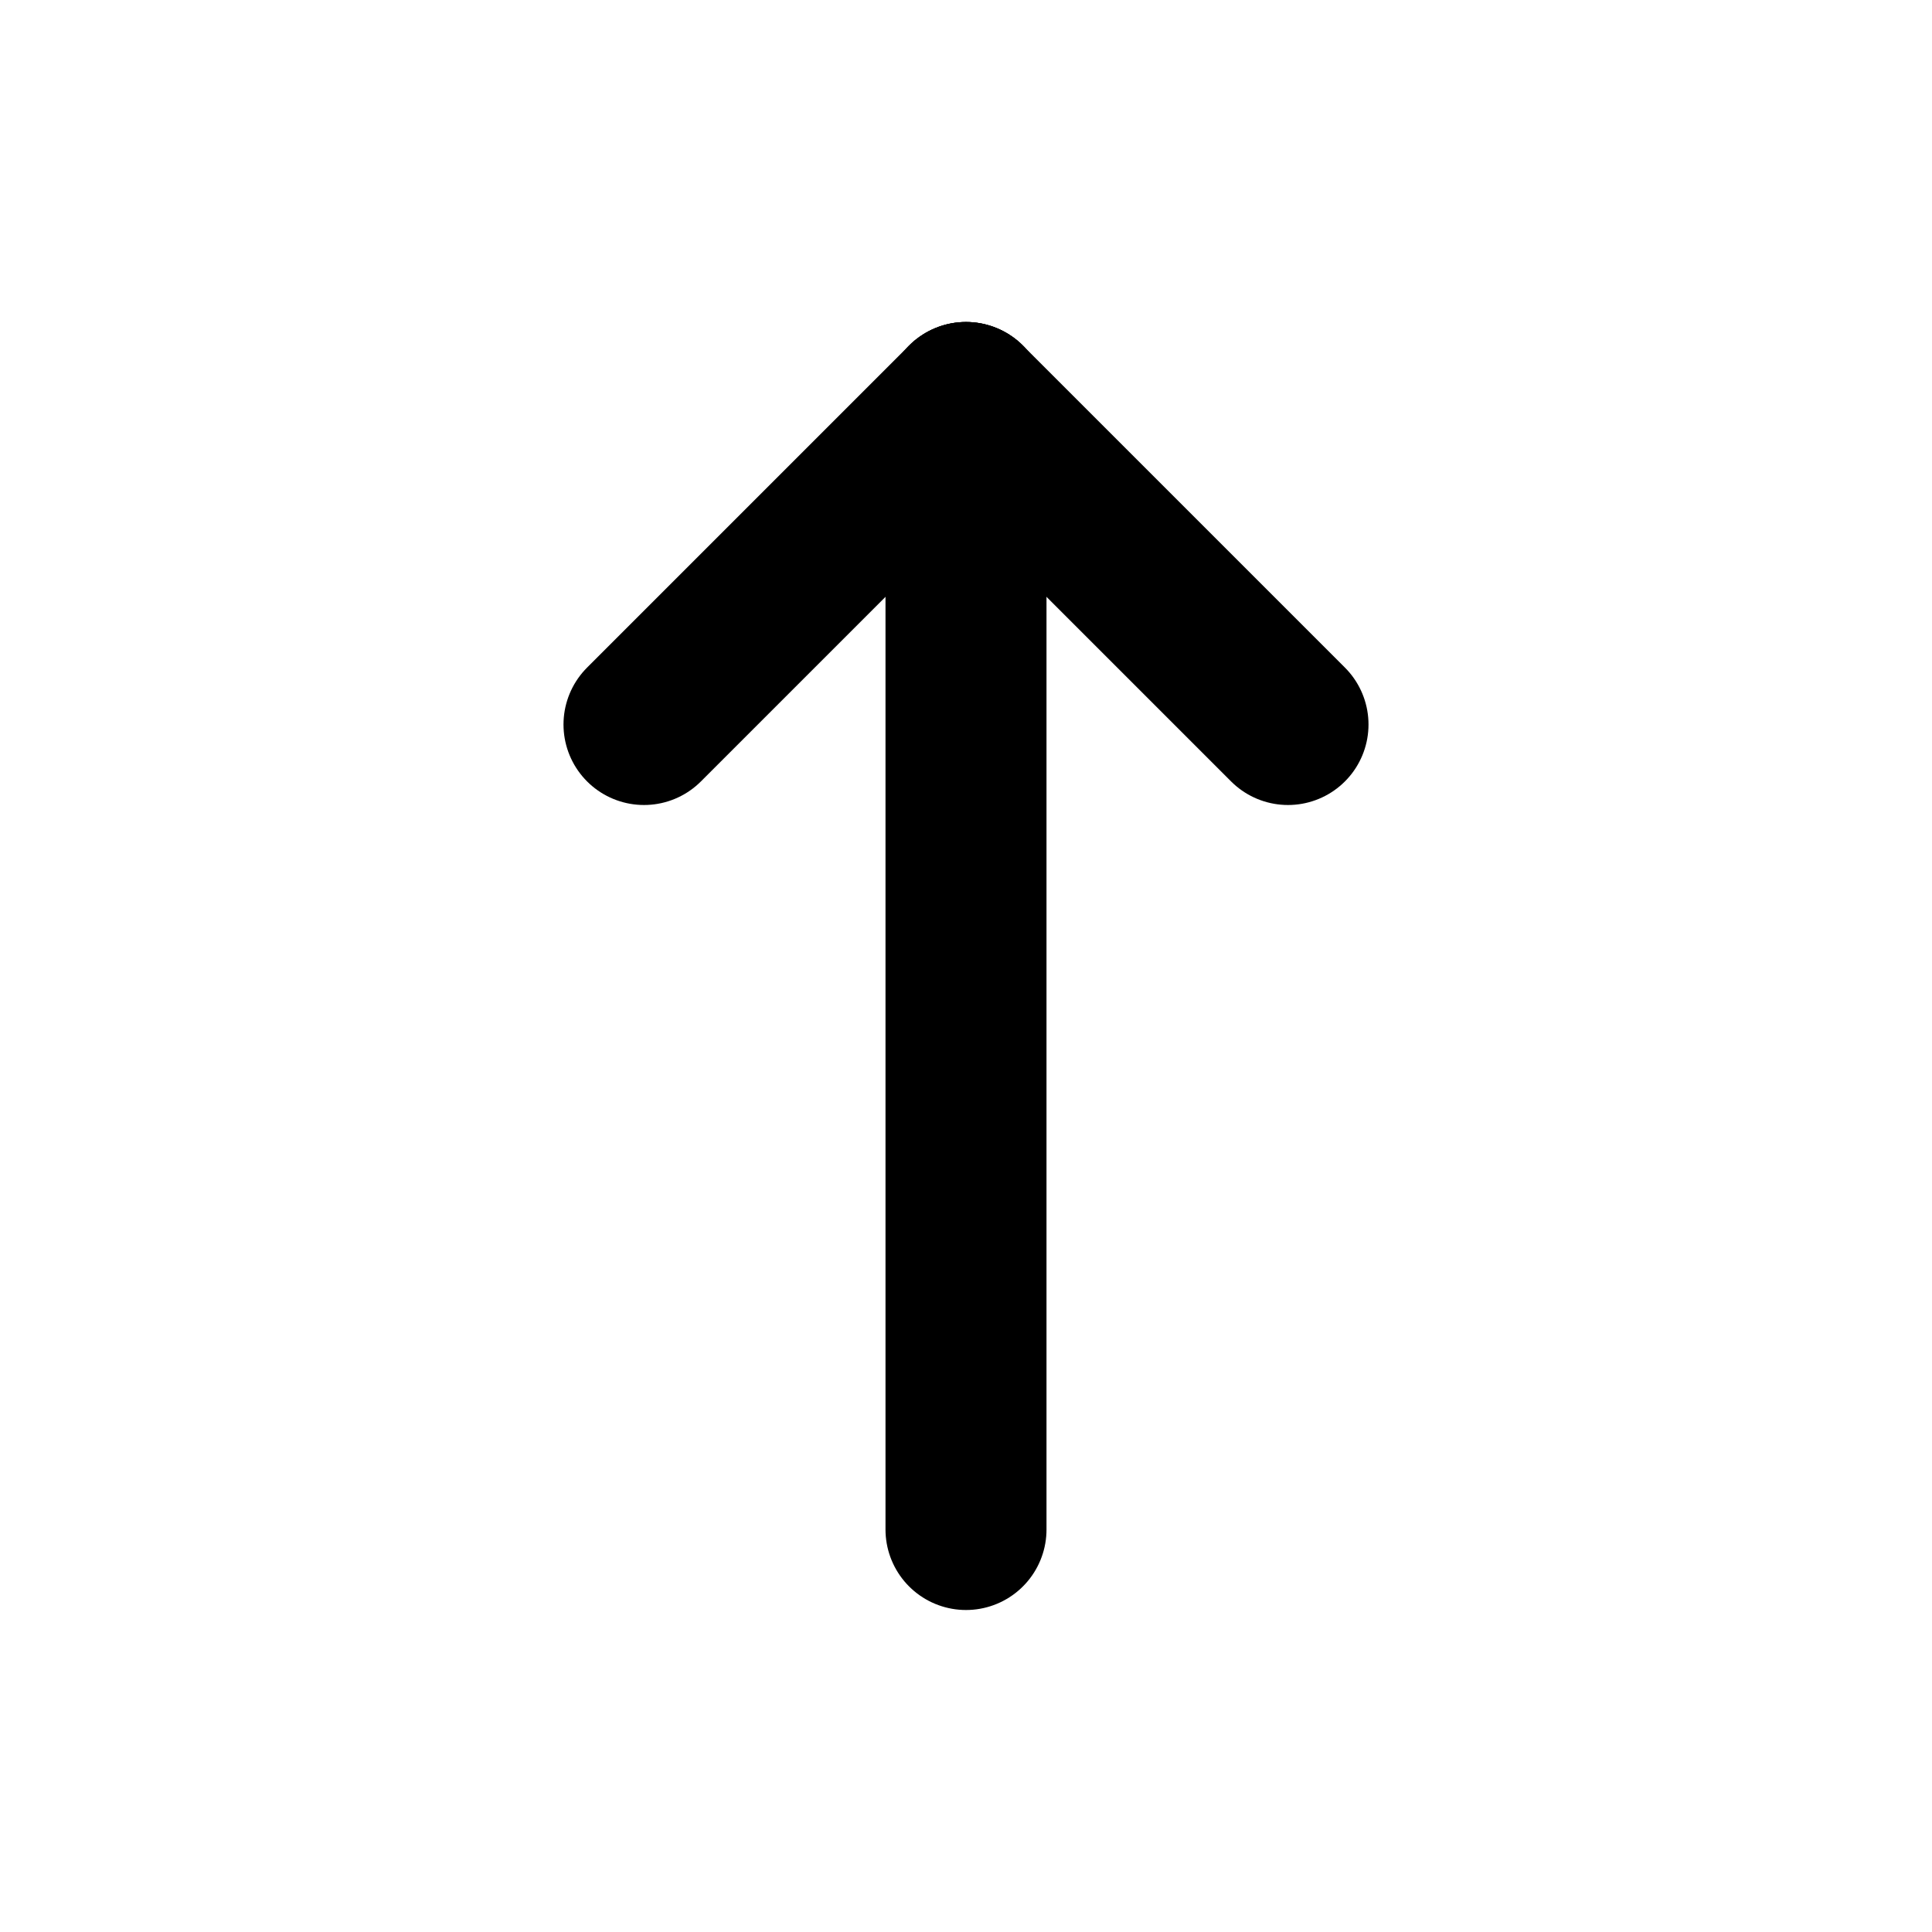
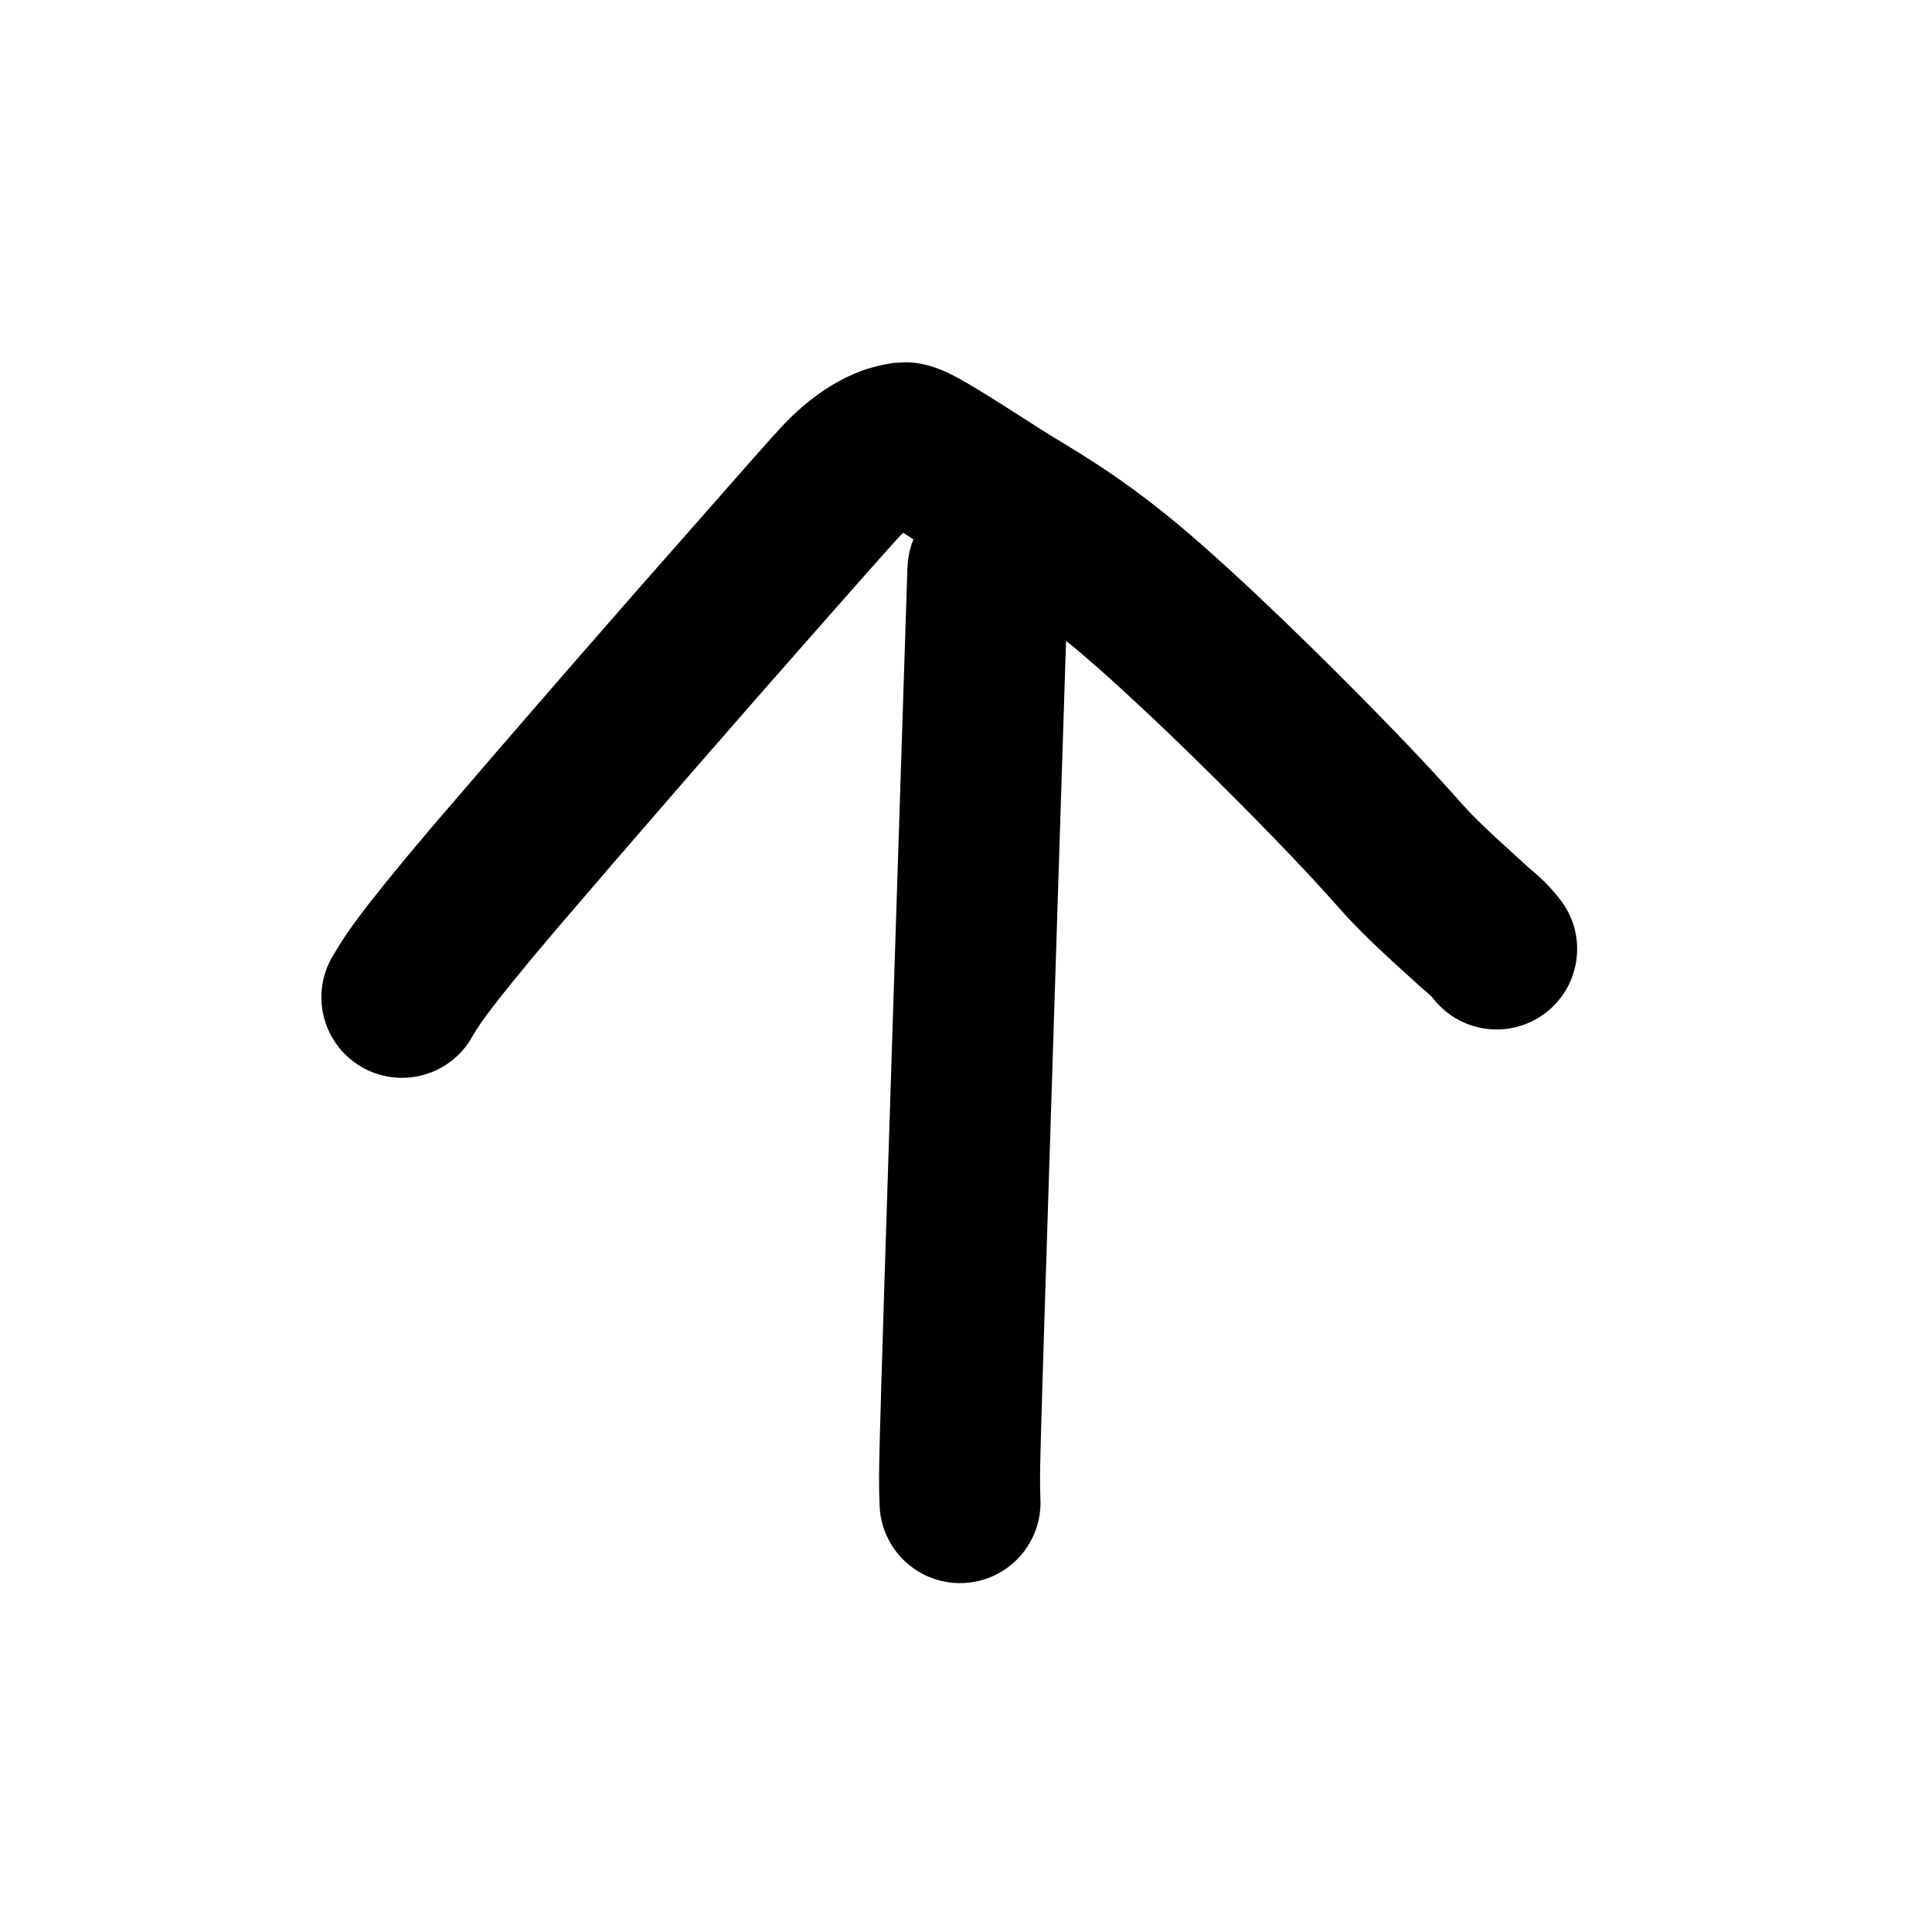
- <svg xmlns="http://www.w3.org/2000/svg" width="24" height="24" viewBox="0 0 24 24" fill="none" stroke="currentColor" stroke-width="2" stroke-linecap="round" stroke-linejoin="round" class="icon icon-tabler icons-tabler-outline icon-tabler-arrow-narrow-up">
-   <path stroke="none" d="M0 0h24v24H0z" fill="none" />
-   <path d="M12 5l0 14" />
-   <path d="M16 9l-4 -4" />
-   <path d="M8 9l4 -4" />
+ <svg xmlns="http://www.w3.org/2000/svg" t="1781881167203" class="icon" viewBox="0 0 1024 1024" version="1.1" p-id="5445" width="1rem" height="1rem" fill="currentColor">
+   <path d="M480.341 192c6.571 0.128 11.52 1.621 13.397 2.219 3.584 1.109 6.656 2.432 8.789 3.413 4.352 2.091 9.003 4.779 13.355 7.381 8.832 5.248 20.992 13.056 35.84 22.571 14.379 9.216 39.083 22.272 73.216 50.816 33.067 27.733 76.075 70.187 103.381 98.048 27.904 28.459 39.936 42.24 46.891 50.005 9.387 10.539 22.528 21.931 34.645 33.067l5.76 4.992c3.84 3.499 7.68 7.467 12.416 13.739a42.667 42.667 0 0 1-68.096 51.371l-1.28-1.579-0.085-0.043-2.304-2.048a202.795 202.795 0 0 1-3.328-2.859l-0.299-0.299c-9.472-8.661-27.819-24.661-41.045-39.467-6.741-7.509-17.664-20.139-44.16-47.147-27.136-27.691-67.669-67.499-97.28-92.331l-5.12-4.181-1.28 39.68c-2.389 75.349-7.253 225.835-9.813 307.968-2.603 82.517-2.688 91.008-2.688 96.341 0 5.461 0.085 7.68 0.171 10.155a42.667 42.667 0 1 1-85.248 3.328 296.96 296.96 0 0 1-0.256-13.525c0-6.997 0.171-17.152 2.688-98.987 2.56-82.176 7.467-232.704 9.899-308.053l2.133-66.091 0.256-8.32v-0.768l0.085-0.171 0.171-3.413a42.539 42.539 0 0 1 2.987-11.947l-5.461-3.499c-1.664 1.579-5.973 6.187-40.192 45.056a14637.483 14637.483 0 0 0-145.237 167.04c-37.333 44.117-40.576 50.859-43.819 56.491a42.709 42.709 0 0 1-74.027-42.539c7.125-12.373 14.336-23.765 52.693-69.12a14670.336 14670.336 0 0 1 146.347-168.192c36.395-41.429 40.96-46.507 46.635-51.755 10.88-10.155 21.419-16.853 31.403-21.12a79.616 79.616 0 0 1 18.475-5.419l2.347-0.427 7.04-0.384z" p-id="5446" />
</svg>
